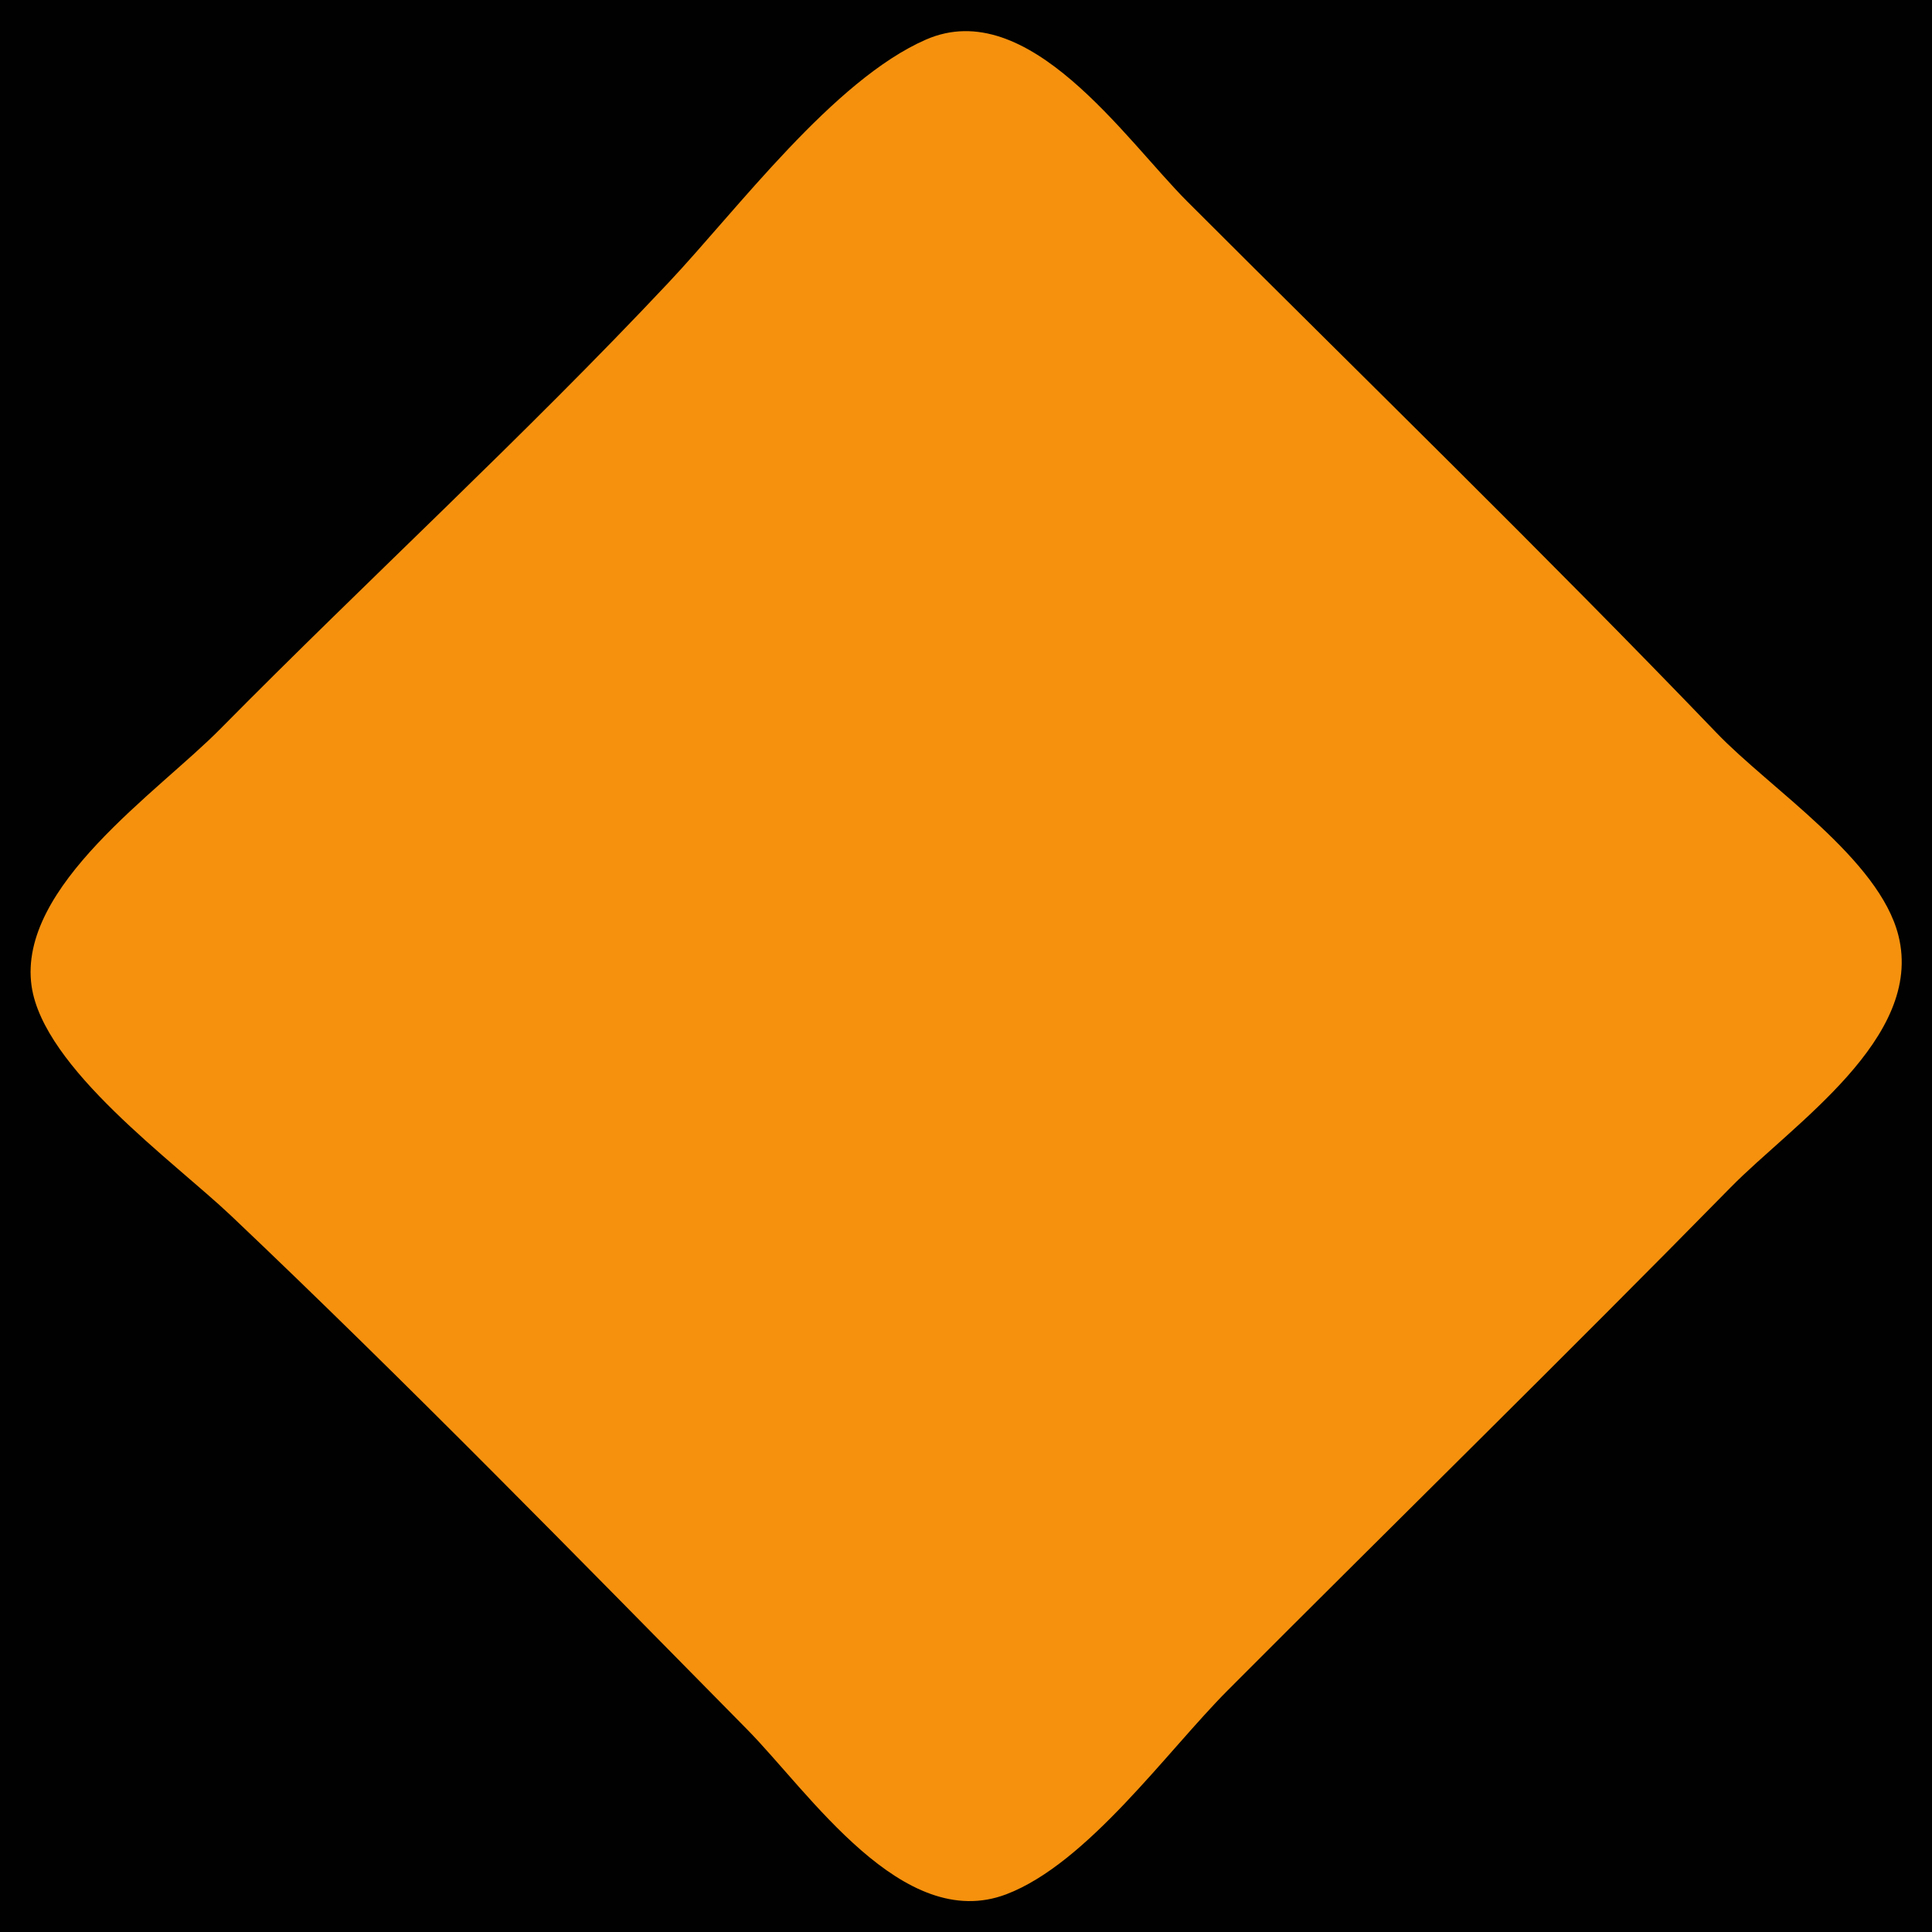
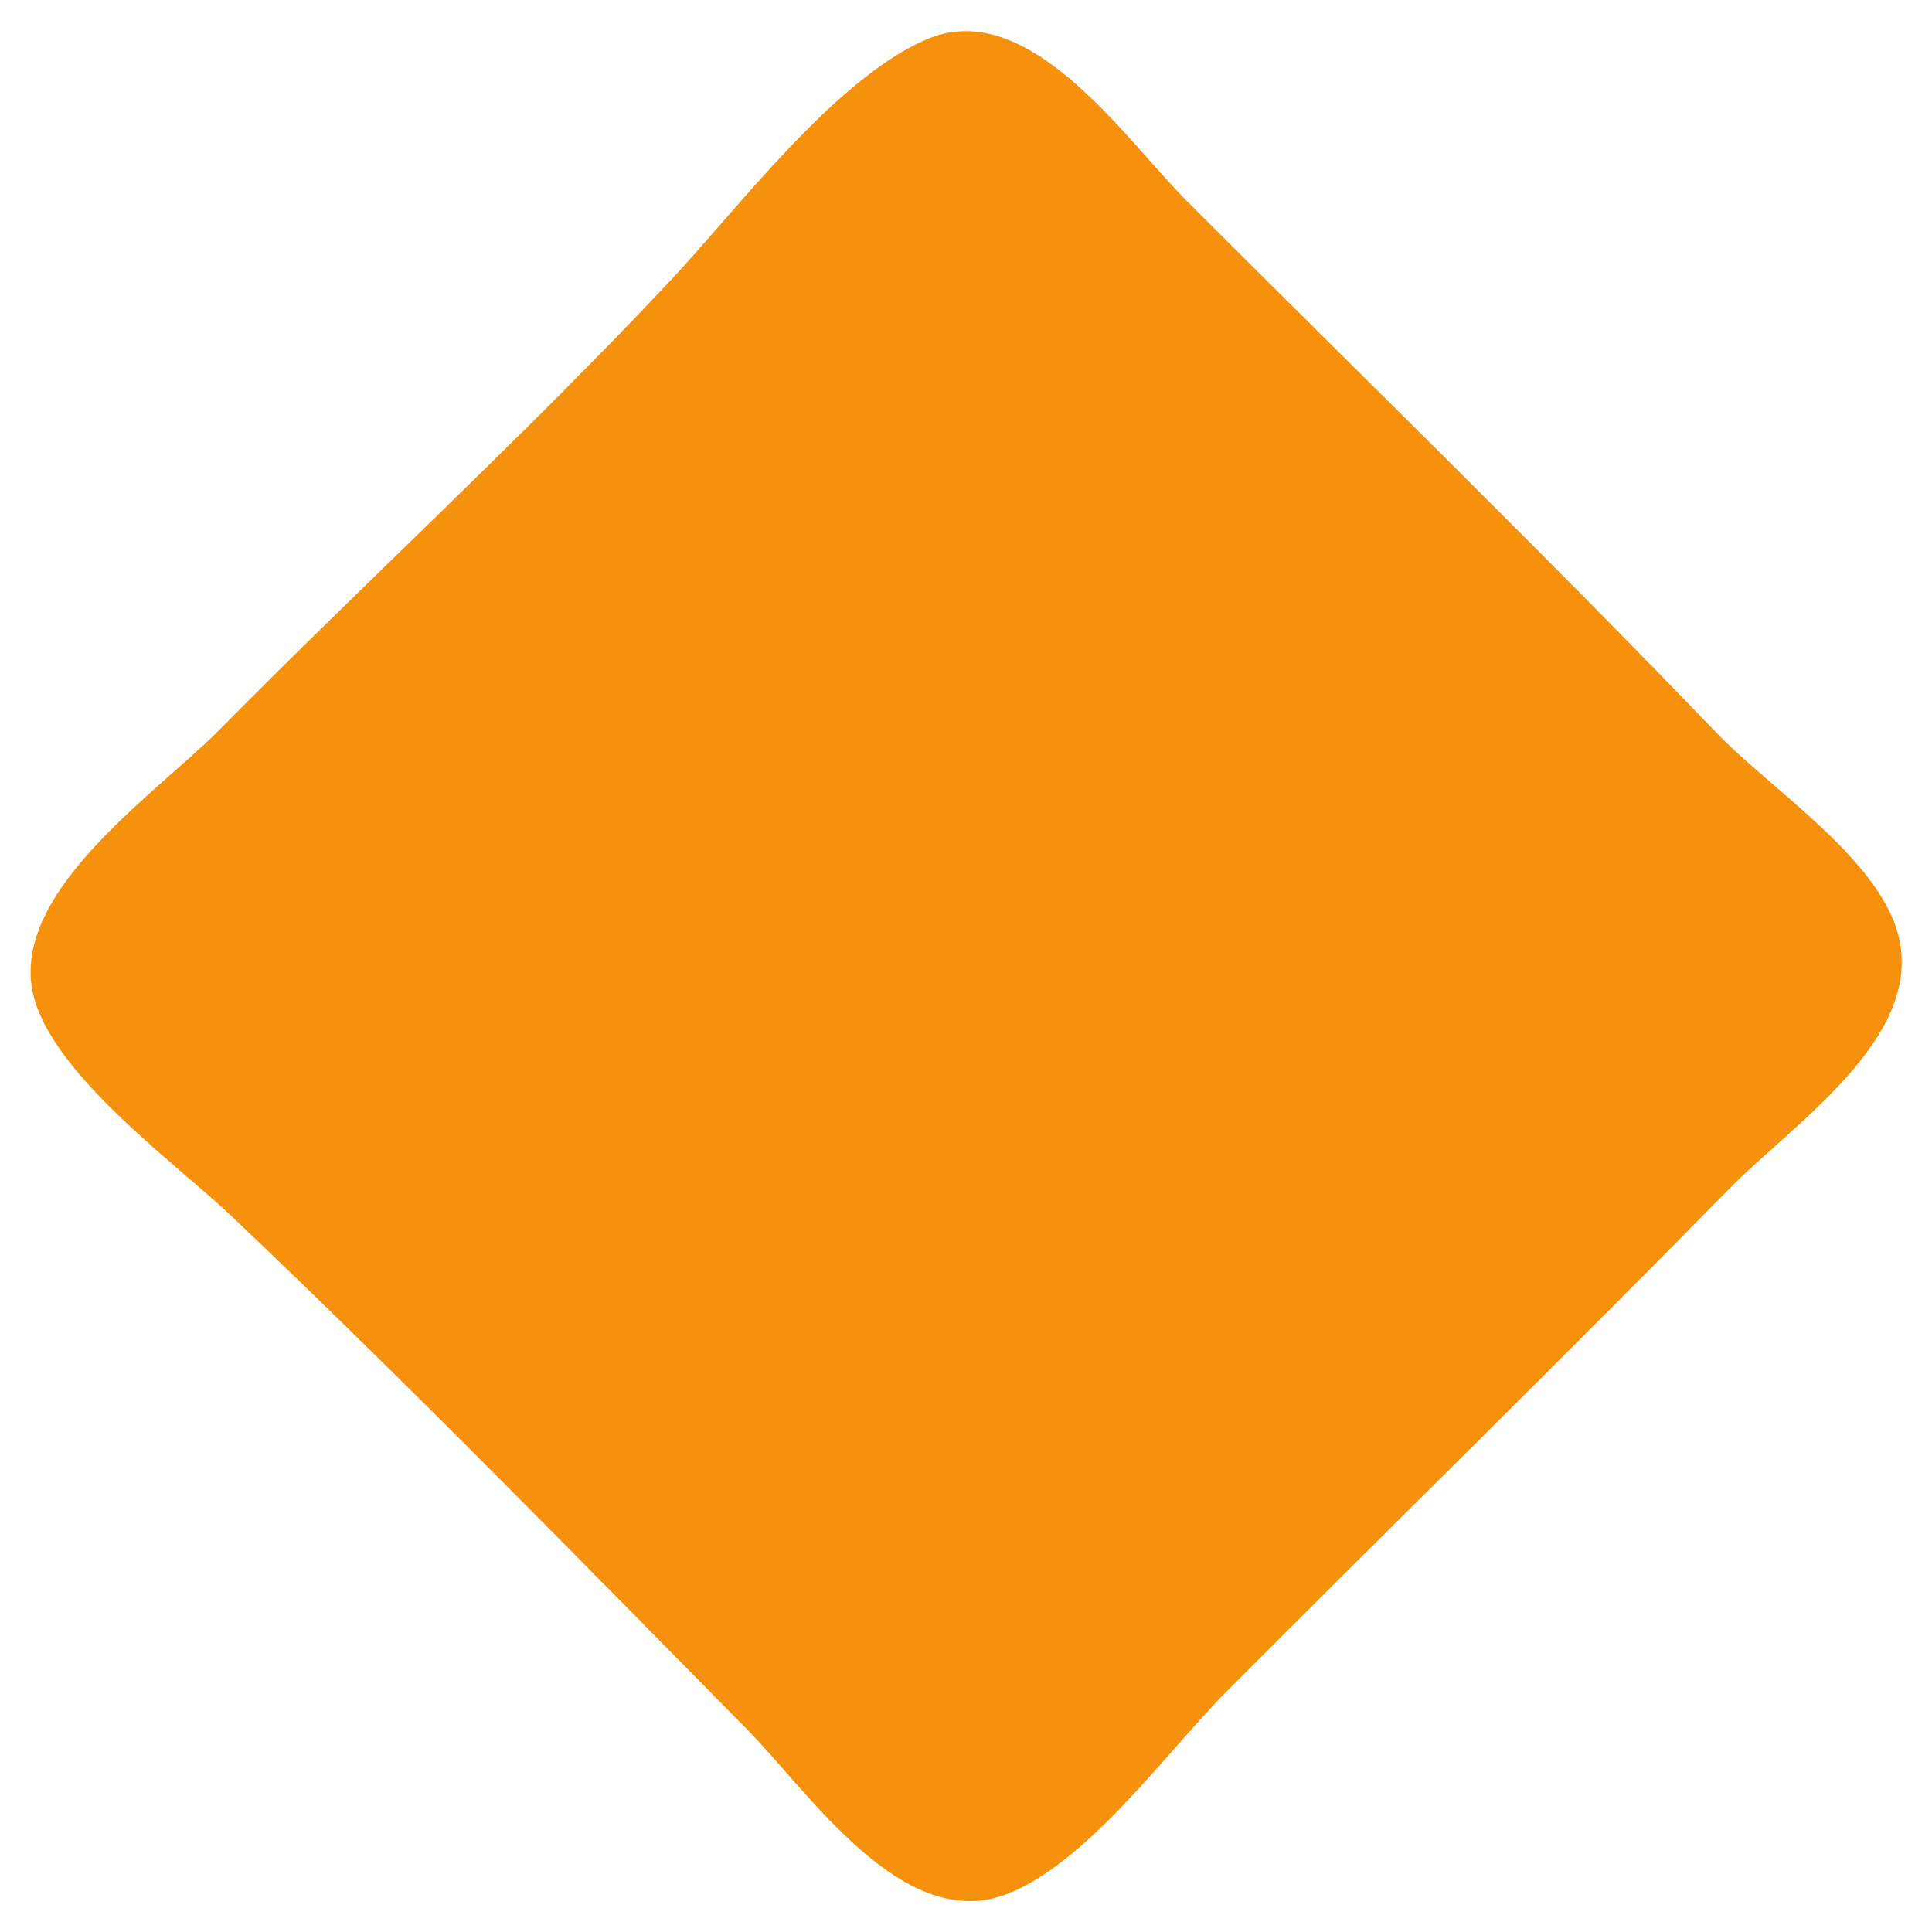
<svg xmlns="http://www.w3.org/2000/svg" width="32px" height="32px" viewBox="0 0 32 32" version="1.1">
  <g id="surface1">
-     <rect x="0" y="0" width="32" height="32" style="fill:rgb(0.392%,0.392%,0.392%);fill-opacity:1;stroke:none;" />
+     <rect x="0" y="0" width="32" height="32" style="fill:rgb(100%,100%,100%);fill-opacity:1;stroke:none;" />
    <path style=" stroke:none;fill-rule:nonzero;fill:rgb(100%,0.392%,0.392%);fill-opacity:1;" d="M 15.168 0.5 L 15.332 0.668 Z M 15.168 0.5 " />
    <path style=" stroke:none;fill-rule:nonzero;fill:rgb(96.078%,56.863%,5.098%);fill-opacity:1;" d="M 15.336 0.656 C 13.805 1.324 12.207 3.477 11.07 4.684 C 8.684 7.223 6.102 9.59 3.652 12.07 C 2.621 13.117 0.289 14.68 0.523 16.332 C 0.719 17.691 2.867 19.227 3.828 20.137 C 6.738 22.898 9.559 25.789 12.375 28.645 C 13.406 29.691 14.949 32.027 16.668 31.375 C 18.012 30.863 19.328 29.008 20.332 28 C 23.105 25.219 25.914 22.469 28.664 19.668 C 29.691 18.621 31.867 17.195 31.445 15.5 C 31.129 14.227 29.312 13.059 28.43 12.137 C 25.562 9.152 22.59 6.262 19.664 3.336 C 18.637 2.309 17.035 -0.086 15.336 0.656 Z M 15.336 0.656 " />
    <path style=" stroke:none;fill-rule:nonzero;fill:rgb(100%,0.392%,0.392%);fill-opacity:1;" d="M 16.668 0.5 L 16.832 0.668 Z M 16.668 0.5 " />
    <path style=" stroke:none;fill-rule:nonzero;fill:rgb(92.157%,37.647%,0.392%);fill-opacity:1;" d="M 15 0.668 L 15.168 0.832 L 15 0.668 M 14.832 0.832 L 15 1 L 14.832 0.832 M 14.332 1.332 L 14.5 1.5 L 14.332 1.332 M 13.832 1.832 L 14 2 L 13.832 1.832 M 13.668 2 L 13.832 2.168 Z M 13.668 2 " />
    <path style=" stroke:none;fill-rule:nonzero;fill:rgb(100%,0.392%,0.392%);fill-opacity:1;" d="M 18.5 2.332 L 18.668 2.5 Z M 18.5 2.332 " />
    <path style=" stroke:none;fill-rule:nonzero;fill:rgb(92.157%,37.647%,0.392%);fill-opacity:1;" d="M 13.168 2.5 L 13.332 2.668 Z M 13.168 2.5 " />
    <path style=" stroke:none;fill-rule:nonzero;fill:rgb(100%,0.392%,0.392%);fill-opacity:1;" d="M 12.832 2.832 L 13 3 Z M 12.832 2.832 " />
    <path style=" stroke:none;fill-rule:nonzero;fill:rgb(92.157%,37.647%,0.392%);fill-opacity:1;" d="M 12.332 3.332 L 12.5 3.5 L 12.332 3.332 M 11.332 4.332 L 11.5 4.5 L 11.332 4.332 M 20.5 4.332 L 20.668 4.5 Z M 20.5 4.332 " />
    <path style=" stroke:none;fill-rule:nonzero;fill:rgb(100%,0.392%,0.392%);fill-opacity:1;" d="M 10.832 4.832 L 11 5 Z M 10.832 4.832 " />
    <path style=" stroke:none;fill-rule:nonzero;fill:rgb(92.157%,37.647%,0.392%);fill-opacity:1;" d="M 10.5 5.168 L 10.668 5.332 L 10.5 5.168 M 10 5.668 L 10.168 5.832 L 10 5.668 M 9.832 5.832 L 10 6 L 9.832 5.832 M 22 5.832 L 22.168 6 L 22 5.832 M 9.332 6.332 L 9.5 6.5 L 9.332 6.332 M 8.832 6.832 L 9 7 Z M 8.832 6.832 " />
    <path style=" stroke:none;fill-rule:nonzero;fill:rgb(100%,0.392%,0.392%);fill-opacity:1;" d="M 24 7.832 L 24.168 8 Z M 24 7.832 " />
    <path style=" stroke:none;fill-rule:nonzero;fill:rgb(92.157%,37.647%,0.392%);fill-opacity:1;" d="M 6.832 8.832 L 7 9 L 6.832 8.832 M 6.332 9.332 L 6.5 9.5 L 6.332 9.332 M 5.832 9.832 L 6 10 Z M 5.832 9.832 " />
    <path style=" stroke:none;fill-rule:nonzero;fill:rgb(100%,0.392%,0.392%);fill-opacity:1;" d="M 26.5 10.332 L 26.668 10.5 Z M 26.5 10.332 " />
    <path style=" stroke:none;fill-rule:nonzero;fill:rgb(100%,100%,0.392%);fill-opacity:1;" d="M 4.832 10.832 L 5 11 Z M 4.832 10.832 " />
    <path style=" stroke:none;fill-rule:nonzero;fill:rgb(92.157%,37.647%,0.392%);fill-opacity:1;" d="M 4.668 11 L 4.832 11.168 L 4.668 11 M 3.832 11.832 L 4 12 L 3.832 11.832 M 28.5 12.332 L 28.668 12.5 L 28.5 12.332 M 3 12.668 L 3.168 12.832 Z M 3 12.668 " />
    <path style=" stroke:none;fill-rule:nonzero;fill:rgb(100%,100%,0.392%);fill-opacity:1;" d="M 2.832 12.832 L 3 13 Z M 2.832 12.832 " />
    <path style=" stroke:none;fill-rule:nonzero;fill:rgb(92.157%,37.647%,0.392%);fill-opacity:1;" d="M 1.832 13.832 L 2 14 L 1.832 13.832 M 30 13.832 L 30.168 14 L 30 13.832 M 1.332 14.332 L 1.5 14.5 L 1.332 14.332 M 0.832 14.832 L 1 15 Z M 0.832 14.832 " />
    <path style=" stroke:none;fill-rule:nonzero;fill:rgb(100%,0.392%,0.392%);fill-opacity:1;" d="M 0.5 15.168 L 0.668 15.332 Z M 0.5 15.168 " />
    <path style=" stroke:none;fill-rule:nonzero;fill:rgb(92.157%,37.647%,0.392%);fill-opacity:1;" d="M 31 17 L 31.168 17.168 Z M 31 17 " />
    <path style=" stroke:none;fill-rule:nonzero;fill:rgb(100%,0.392%,0.392%);fill-opacity:1;" d="M 2.332 18.5 L 2.5 18.668 Z M 2.332 18.5 " />
    <path style=" stroke:none;fill-rule:nonzero;fill:rgb(92.157%,37.647%,0.392%);fill-opacity:1;" d="M 29.5 18.5 L 29.668 18.668 L 29.5 18.5 M 4.332 20.5 L 4.5 20.668 L 4.332 20.5 M 26.5 21.5 L 26.668 21.668 L 26.5 21.5 M 5.832 22 L 6 22.168 L 5.832 22 M 25 23 L 25.168 23.168 Z M 25 23 " />
    <path style=" stroke:none;fill-rule:nonzero;fill:rgb(100%,0.392%,0.392%);fill-opacity:1;" d="M 7.832 24 L 8 24.168 Z M 7.832 24 " />
    <path style=" stroke:none;fill-rule:nonzero;fill:rgb(92.157%,37.647%,0.392%);fill-opacity:1;" d="M 24 24 L 24.168 24.168 L 24 24 M 23 25 L 23.168 25.168 L 23 25 M 9 25.168 L 9.168 25.332 L 9 25.168 M 21.5 26.5 L 21.668 26.668 L 21.5 26.5 M 11.832 28 L 12 28.168 L 11.832 28 M 12 28.168 L 12.168 28.332 Z M 12 28.168 " />
    <path style=" stroke:none;fill-rule:nonzero;fill:rgb(100%,0.392%,0.392%);fill-opacity:1;" d="M 12.832 29 L 13 29.168 L 12.832 29 M 13.332 29.5 L 13.5 29.668 Z M 13.332 29.5 " />
    <path style=" stroke:none;fill-rule:nonzero;fill:rgb(92.157%,37.647%,0.392%);fill-opacity:1;" d="M 18.5 29.5 L 18.668 29.668 L 18.5 29.5 M 13.5 29.668 L 13.668 29.832 L 13.5 29.668 M 14.332 30.5 L 14.5 30.668 L 14.332 30.5 M 15.168 31.332 L 15.332 31.5 L 15.168 31.332 M 16.668 31.332 L 16.832 31.5 Z M 16.668 31.332 " />
  </g>
</svg>
